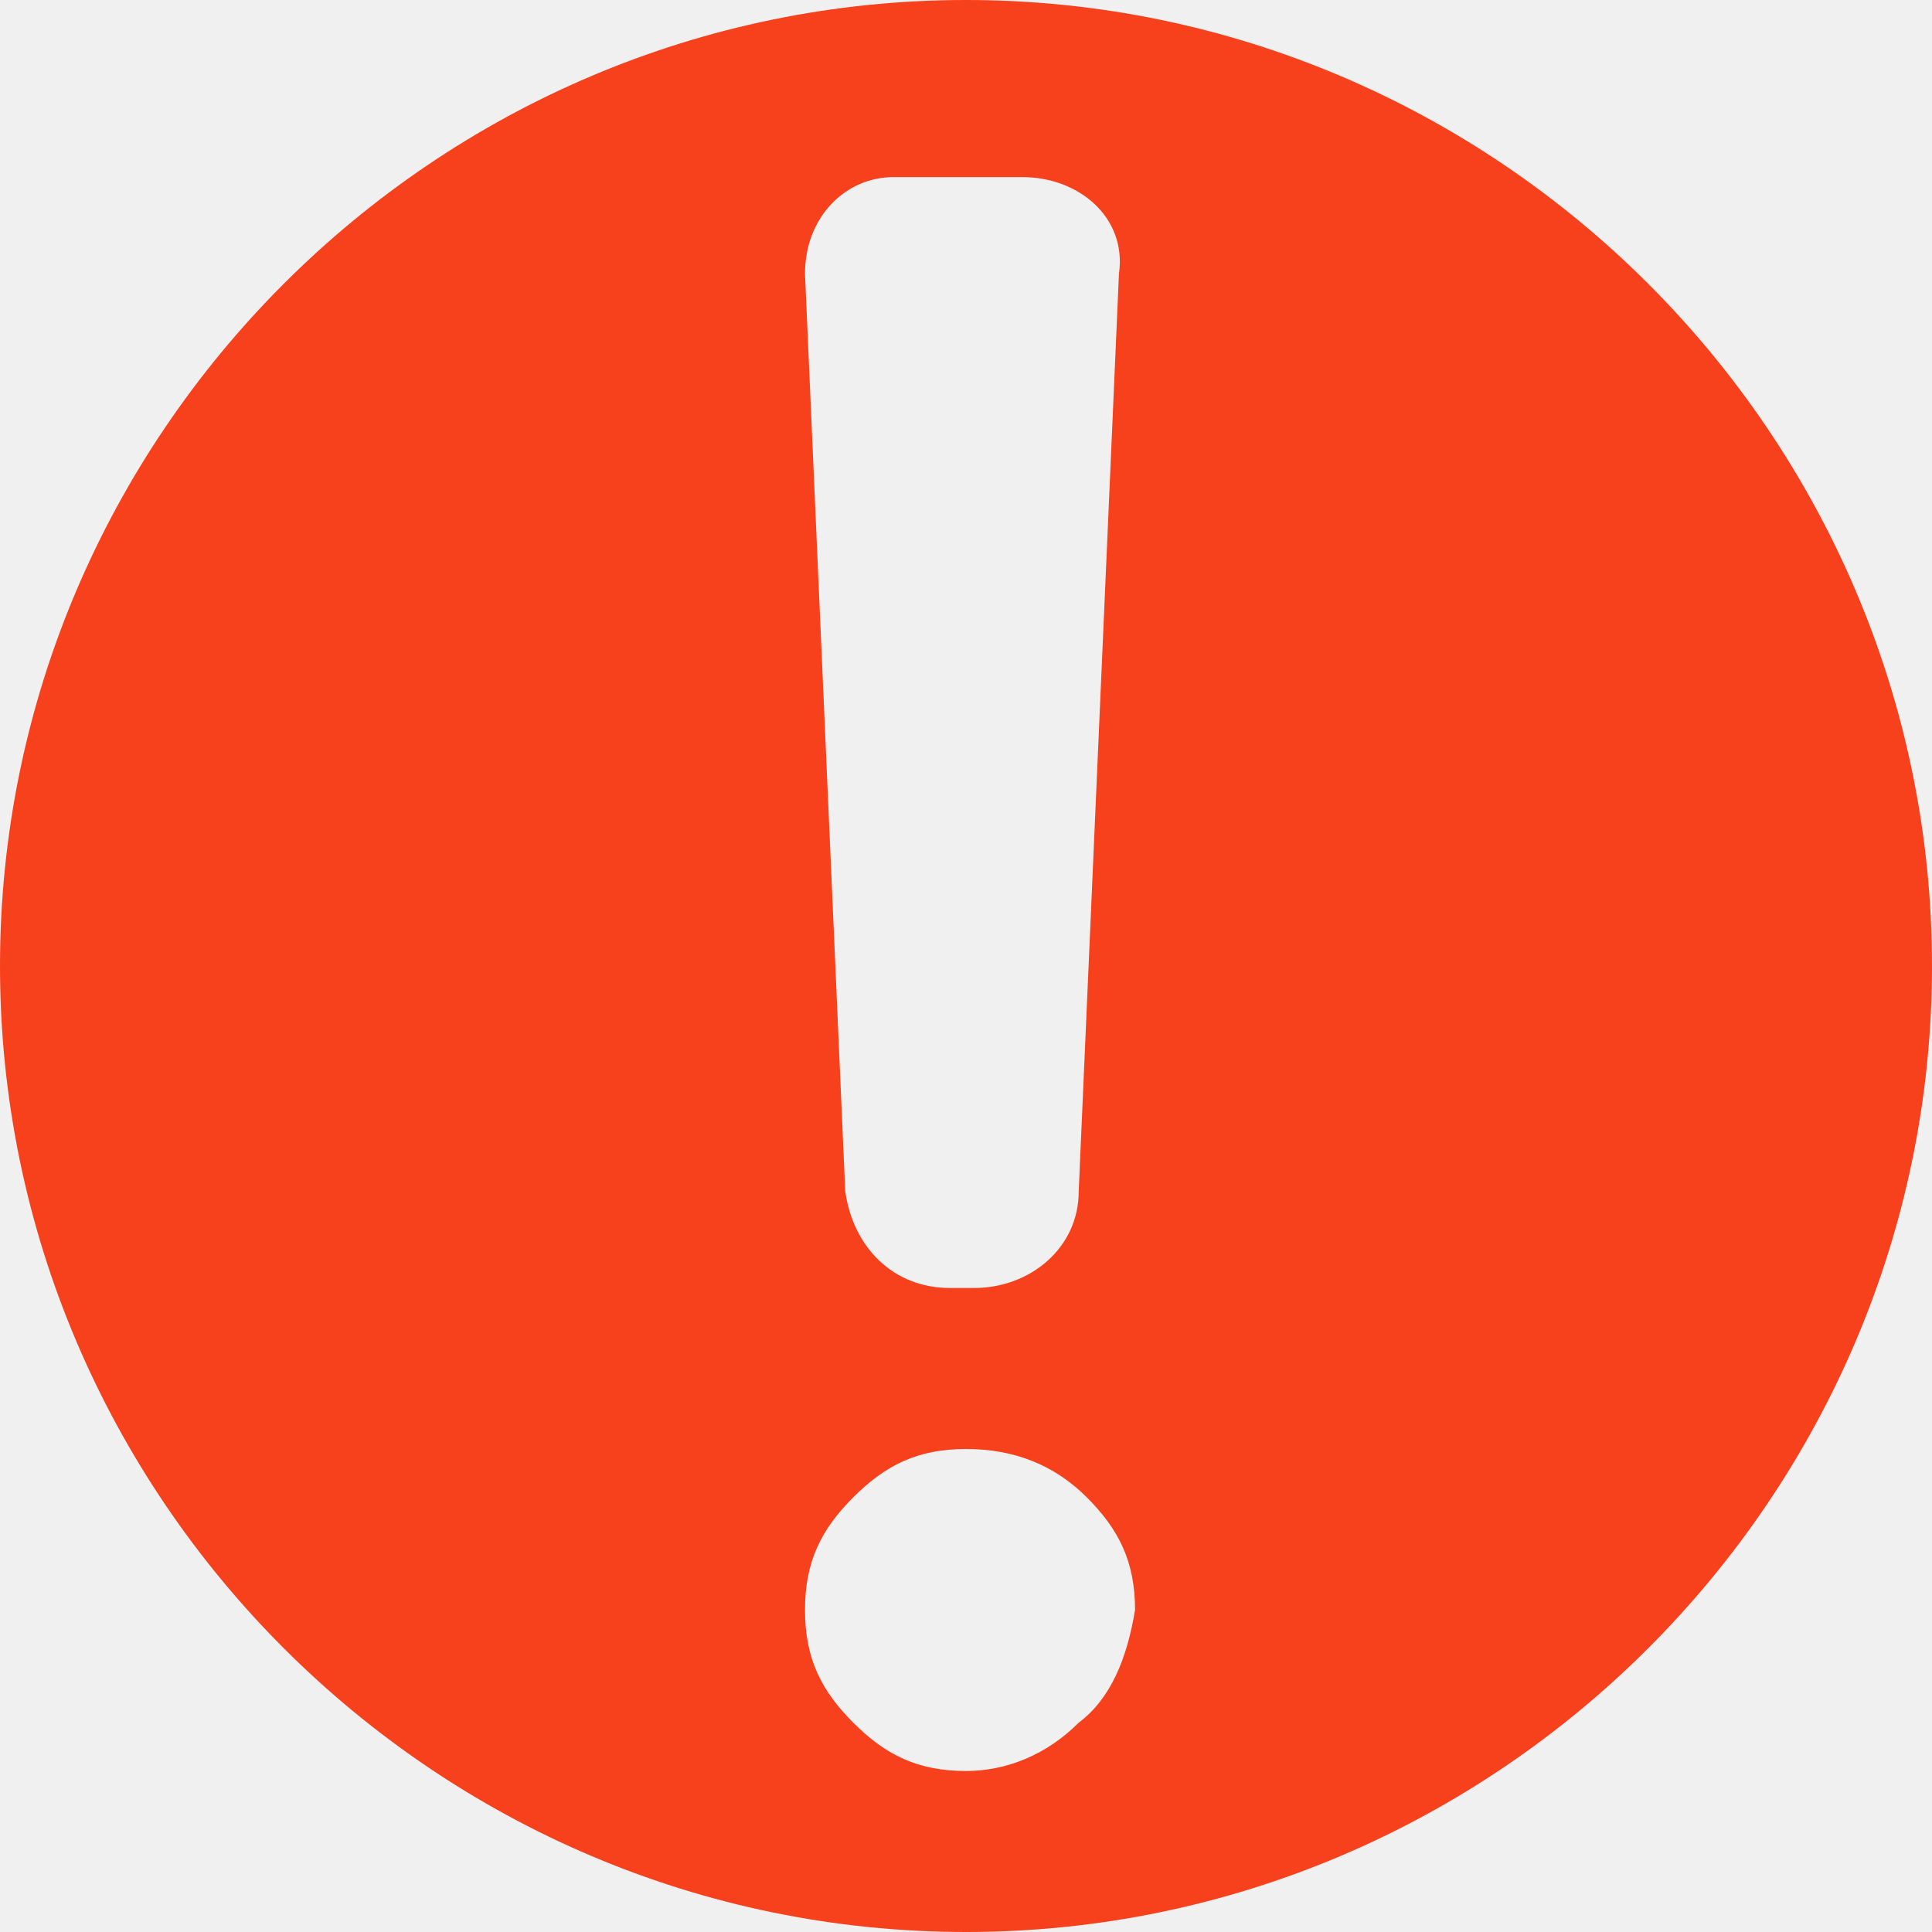
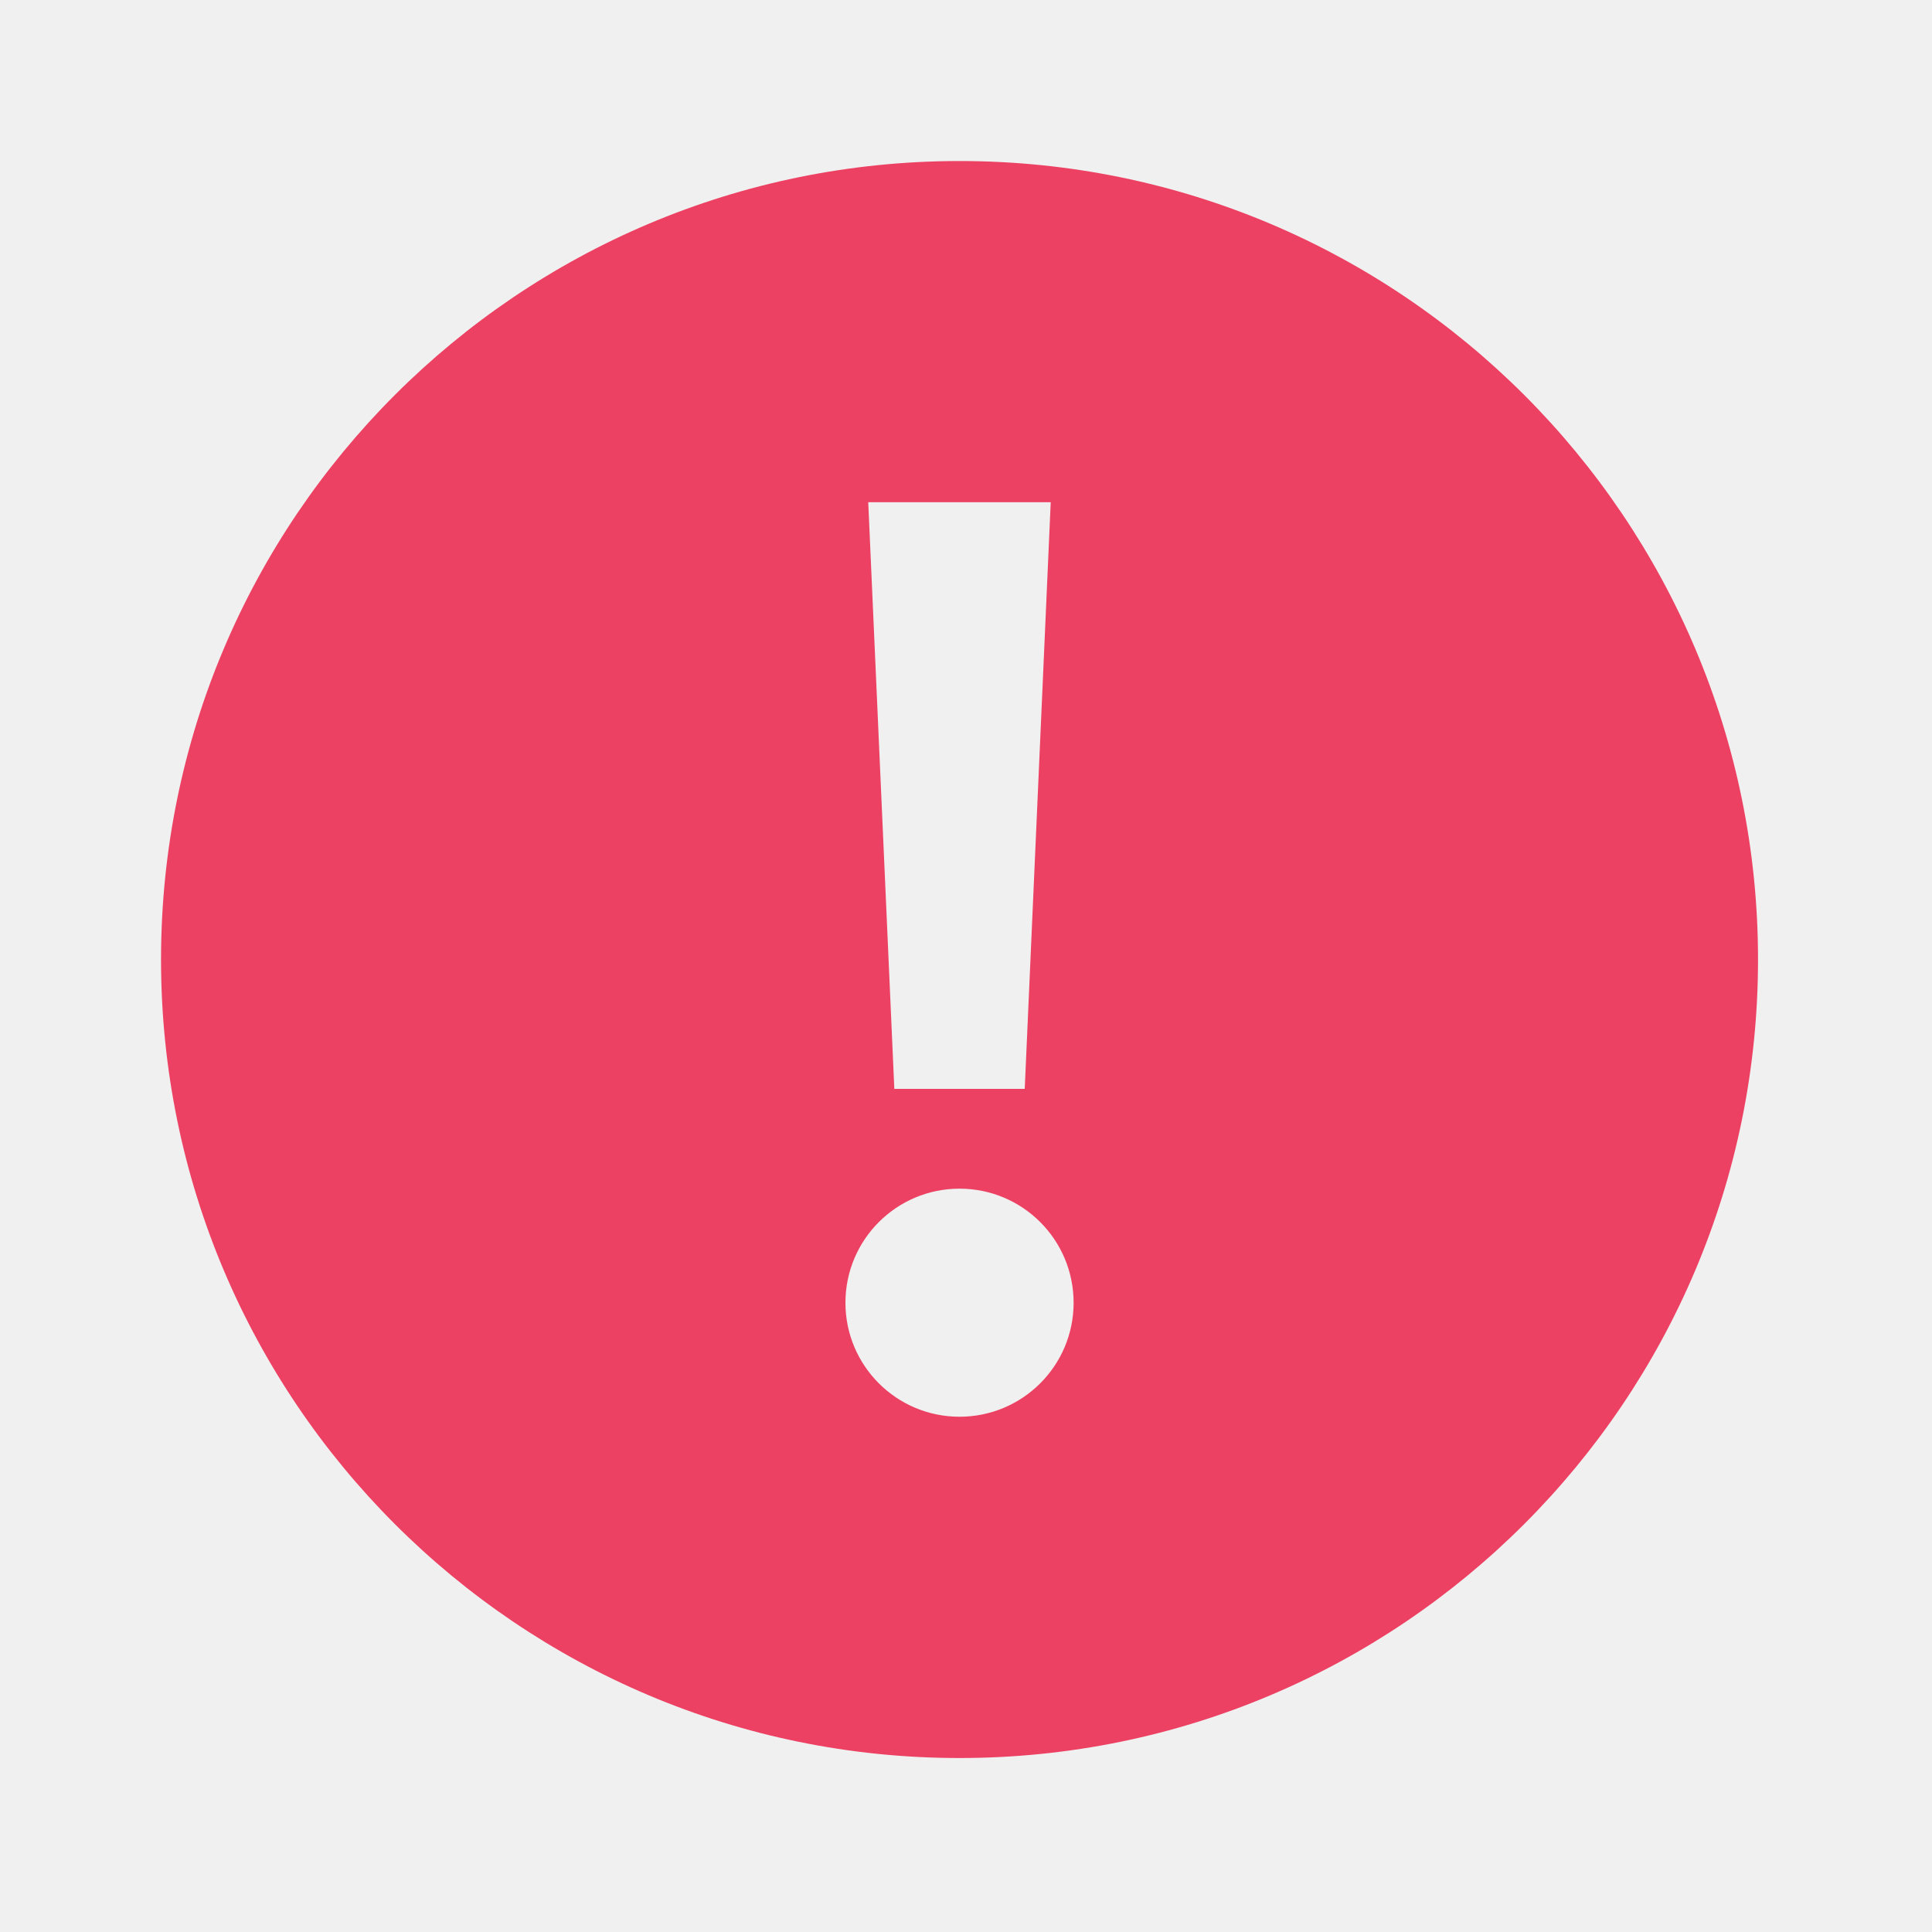
- <svg xmlns="http://www.w3.org/2000/svg" width="36" height="36" viewBox="0 0 36 36" fill="none">
-   <g clip-path="url(#clip0_1040_6040)">
-     <path d="M18 0C8.1 0 0 8.1 0 18C0 27.9 8.1 36 18 36C27.9 36 36 27.9 36 18C36 8.1 27.9 0 18 0ZM20.85 5.1L20.1 22.2C20.1 23.25 19.2 24 18.15 24H17.7C16.65 24 15.9 23.25 15.75 22.2L15 5.1C15 4.05 15.75 3.3 16.65 3.3H19.05C20.1 3.3 21 4.05 20.85 5.1ZM20.1 32.1C19.5 32.7 18.75 33 18 33C17.1 33 16.5 32.7 15.9 32.1C15.3 31.5 15 30.9 15 30C15 29.1 15.3 28.5 15.9 27.9C16.5 27.3 17.1 27 18 27C18.9 27 19.65 27.3 20.25 27.9C20.85 28.5 21.15 29.1 21.15 30C21 30.9 20.7 31.65 20.1 32.1Z" fill="#F7411C" />
-   </g>
-   <defs>
-     <clipPath id="clip0_1040_6040">
-       <rect width="36" height="36" fill="white" />
-     </clipPath>
-   </defs>
+ <svg xmlns="http://www.w3.org/2000/svg" width="20" height="20" viewBox="0 0 20 20" fill="none">
+   <path d="M18.199 9.933C18.199 5.368 14.498 1.667 9.933 1.667C5.368 1.667 1.667 5.368 1.667 9.933C1.667 14.498 5.368 18.199 9.933 18.199C14.498 18.199 18.199 14.498 18.199 9.933ZM8.988 5.199H10.877L10.608 11.272H9.258L8.988 5.199ZM9.933 14.666C9.281 14.666 8.752 14.138 8.752 13.486C8.752 12.833 9.281 12.305 9.933 12.305C10.585 12.305 11.114 12.833 11.114 13.486C11.114 14.138 10.585 14.666 9.933 14.666Z" fill="#ED4163" />
</svg>
